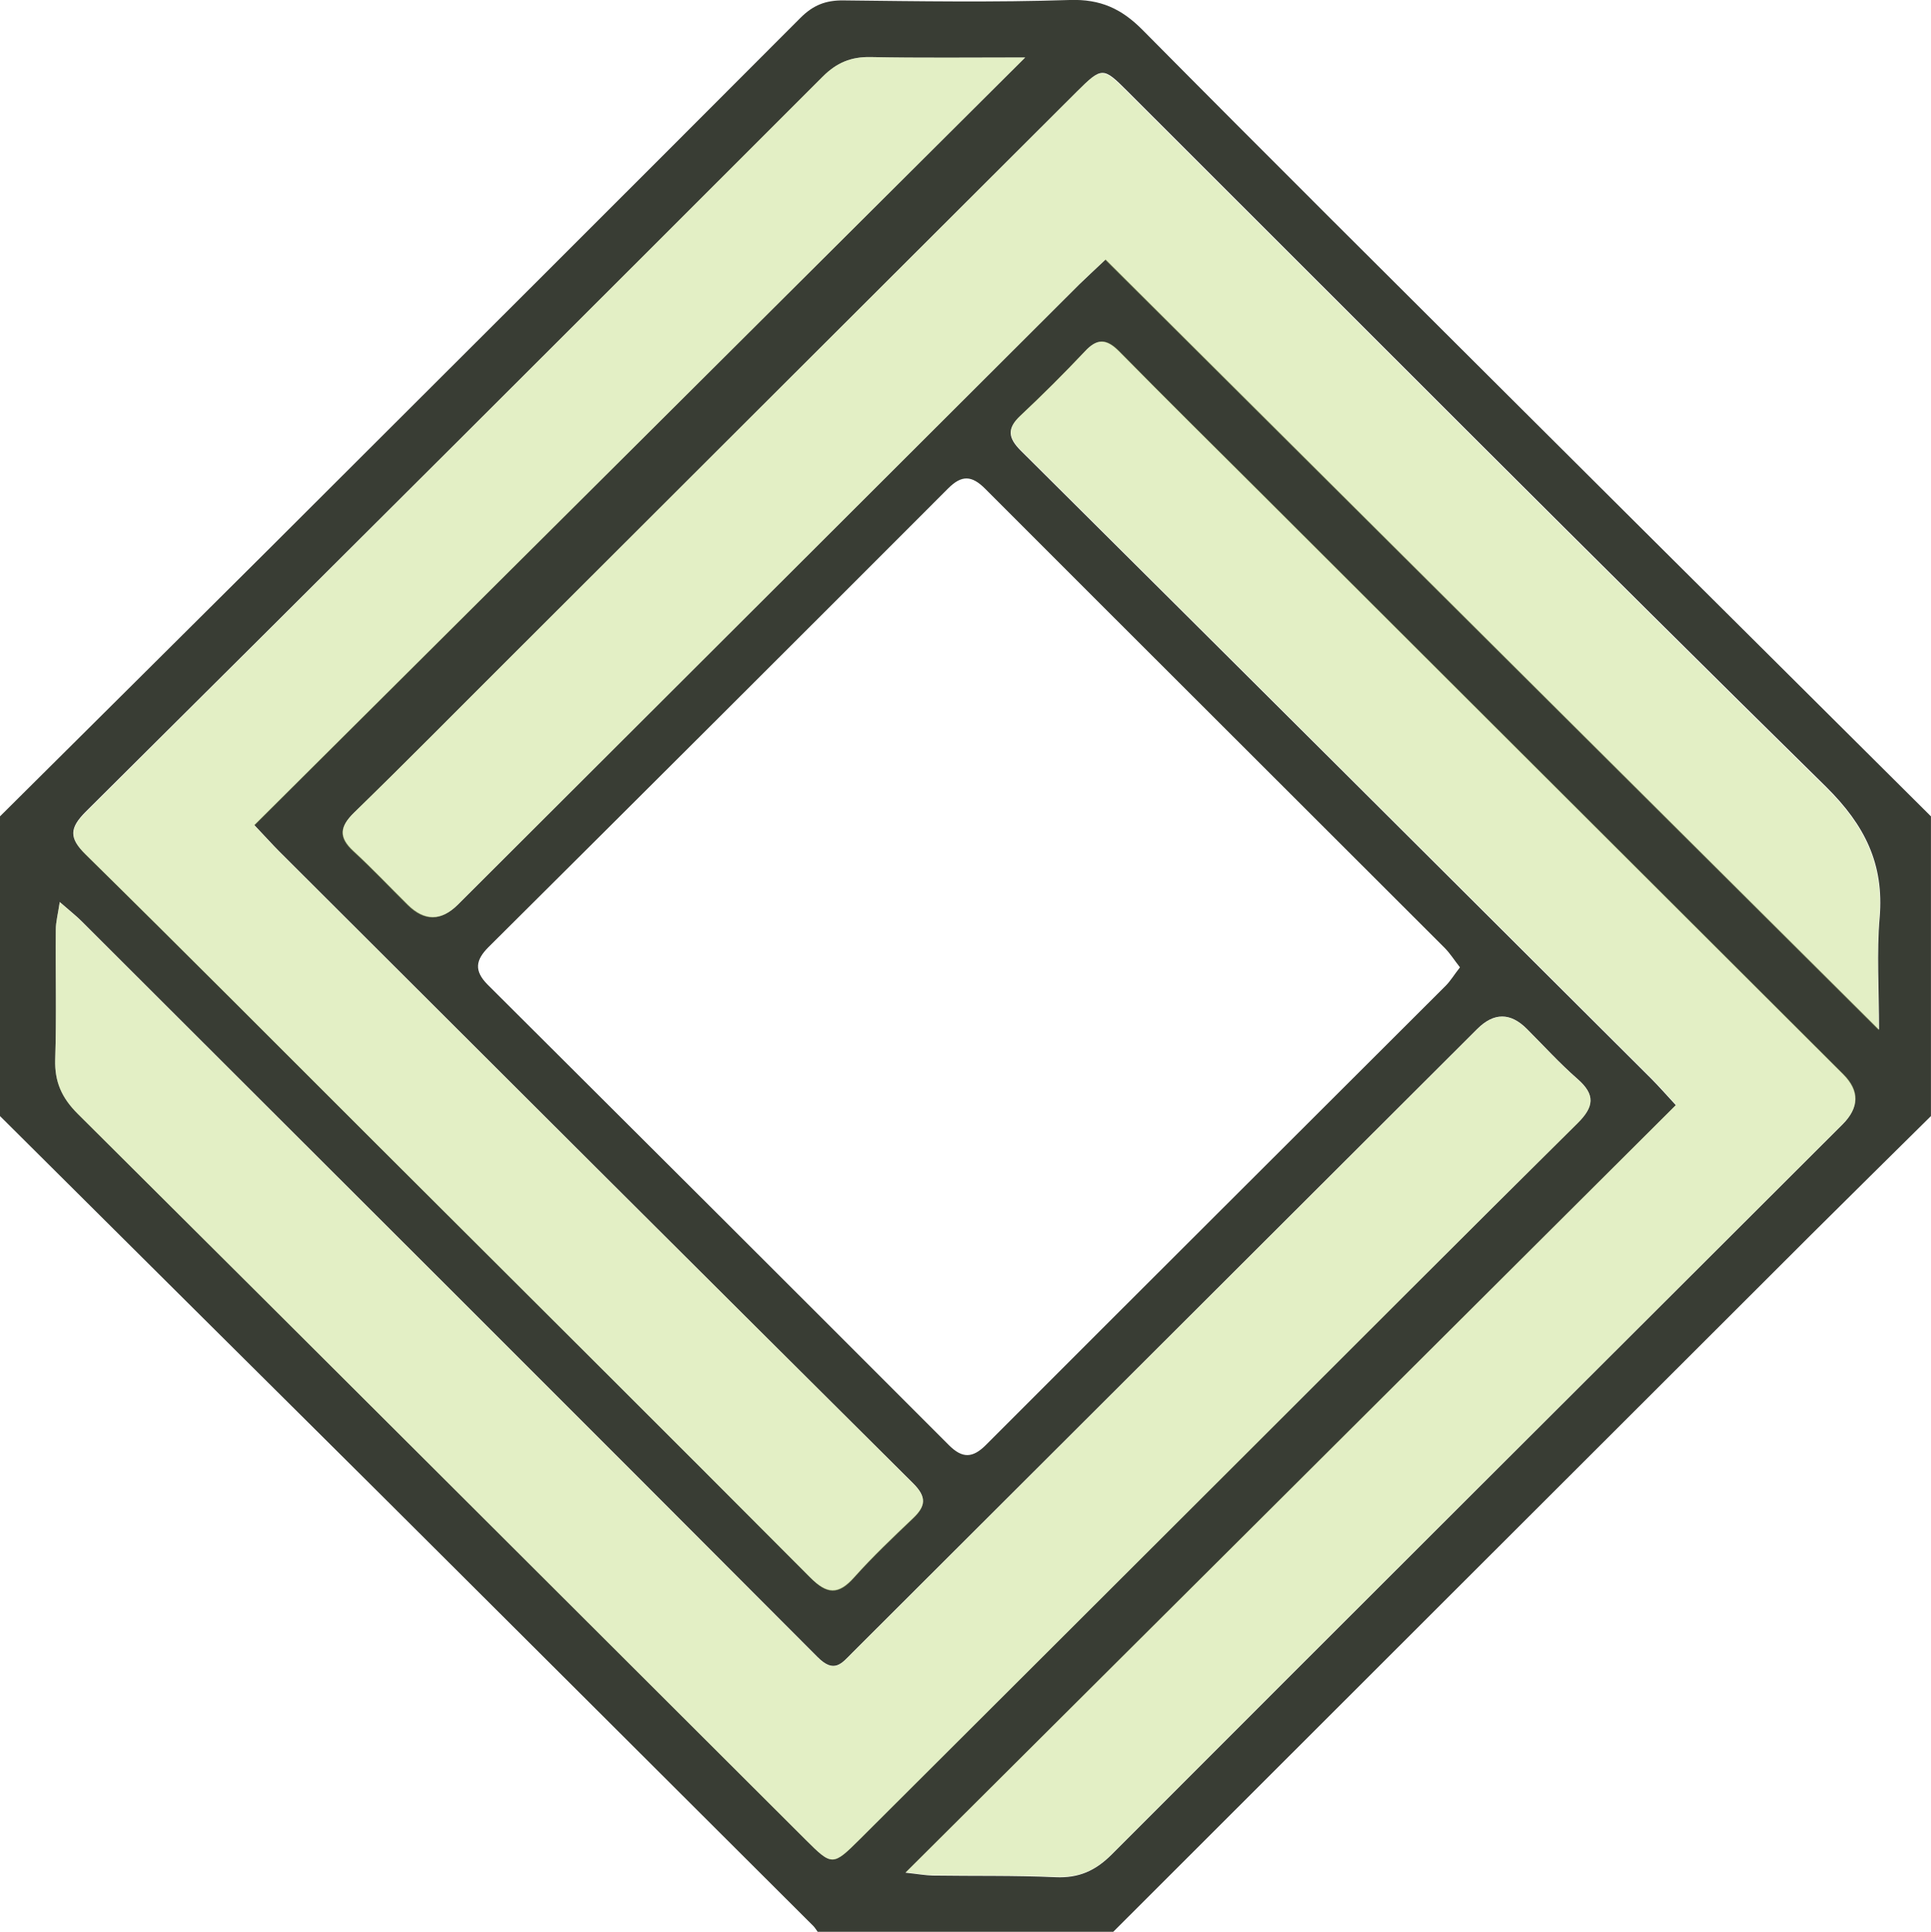
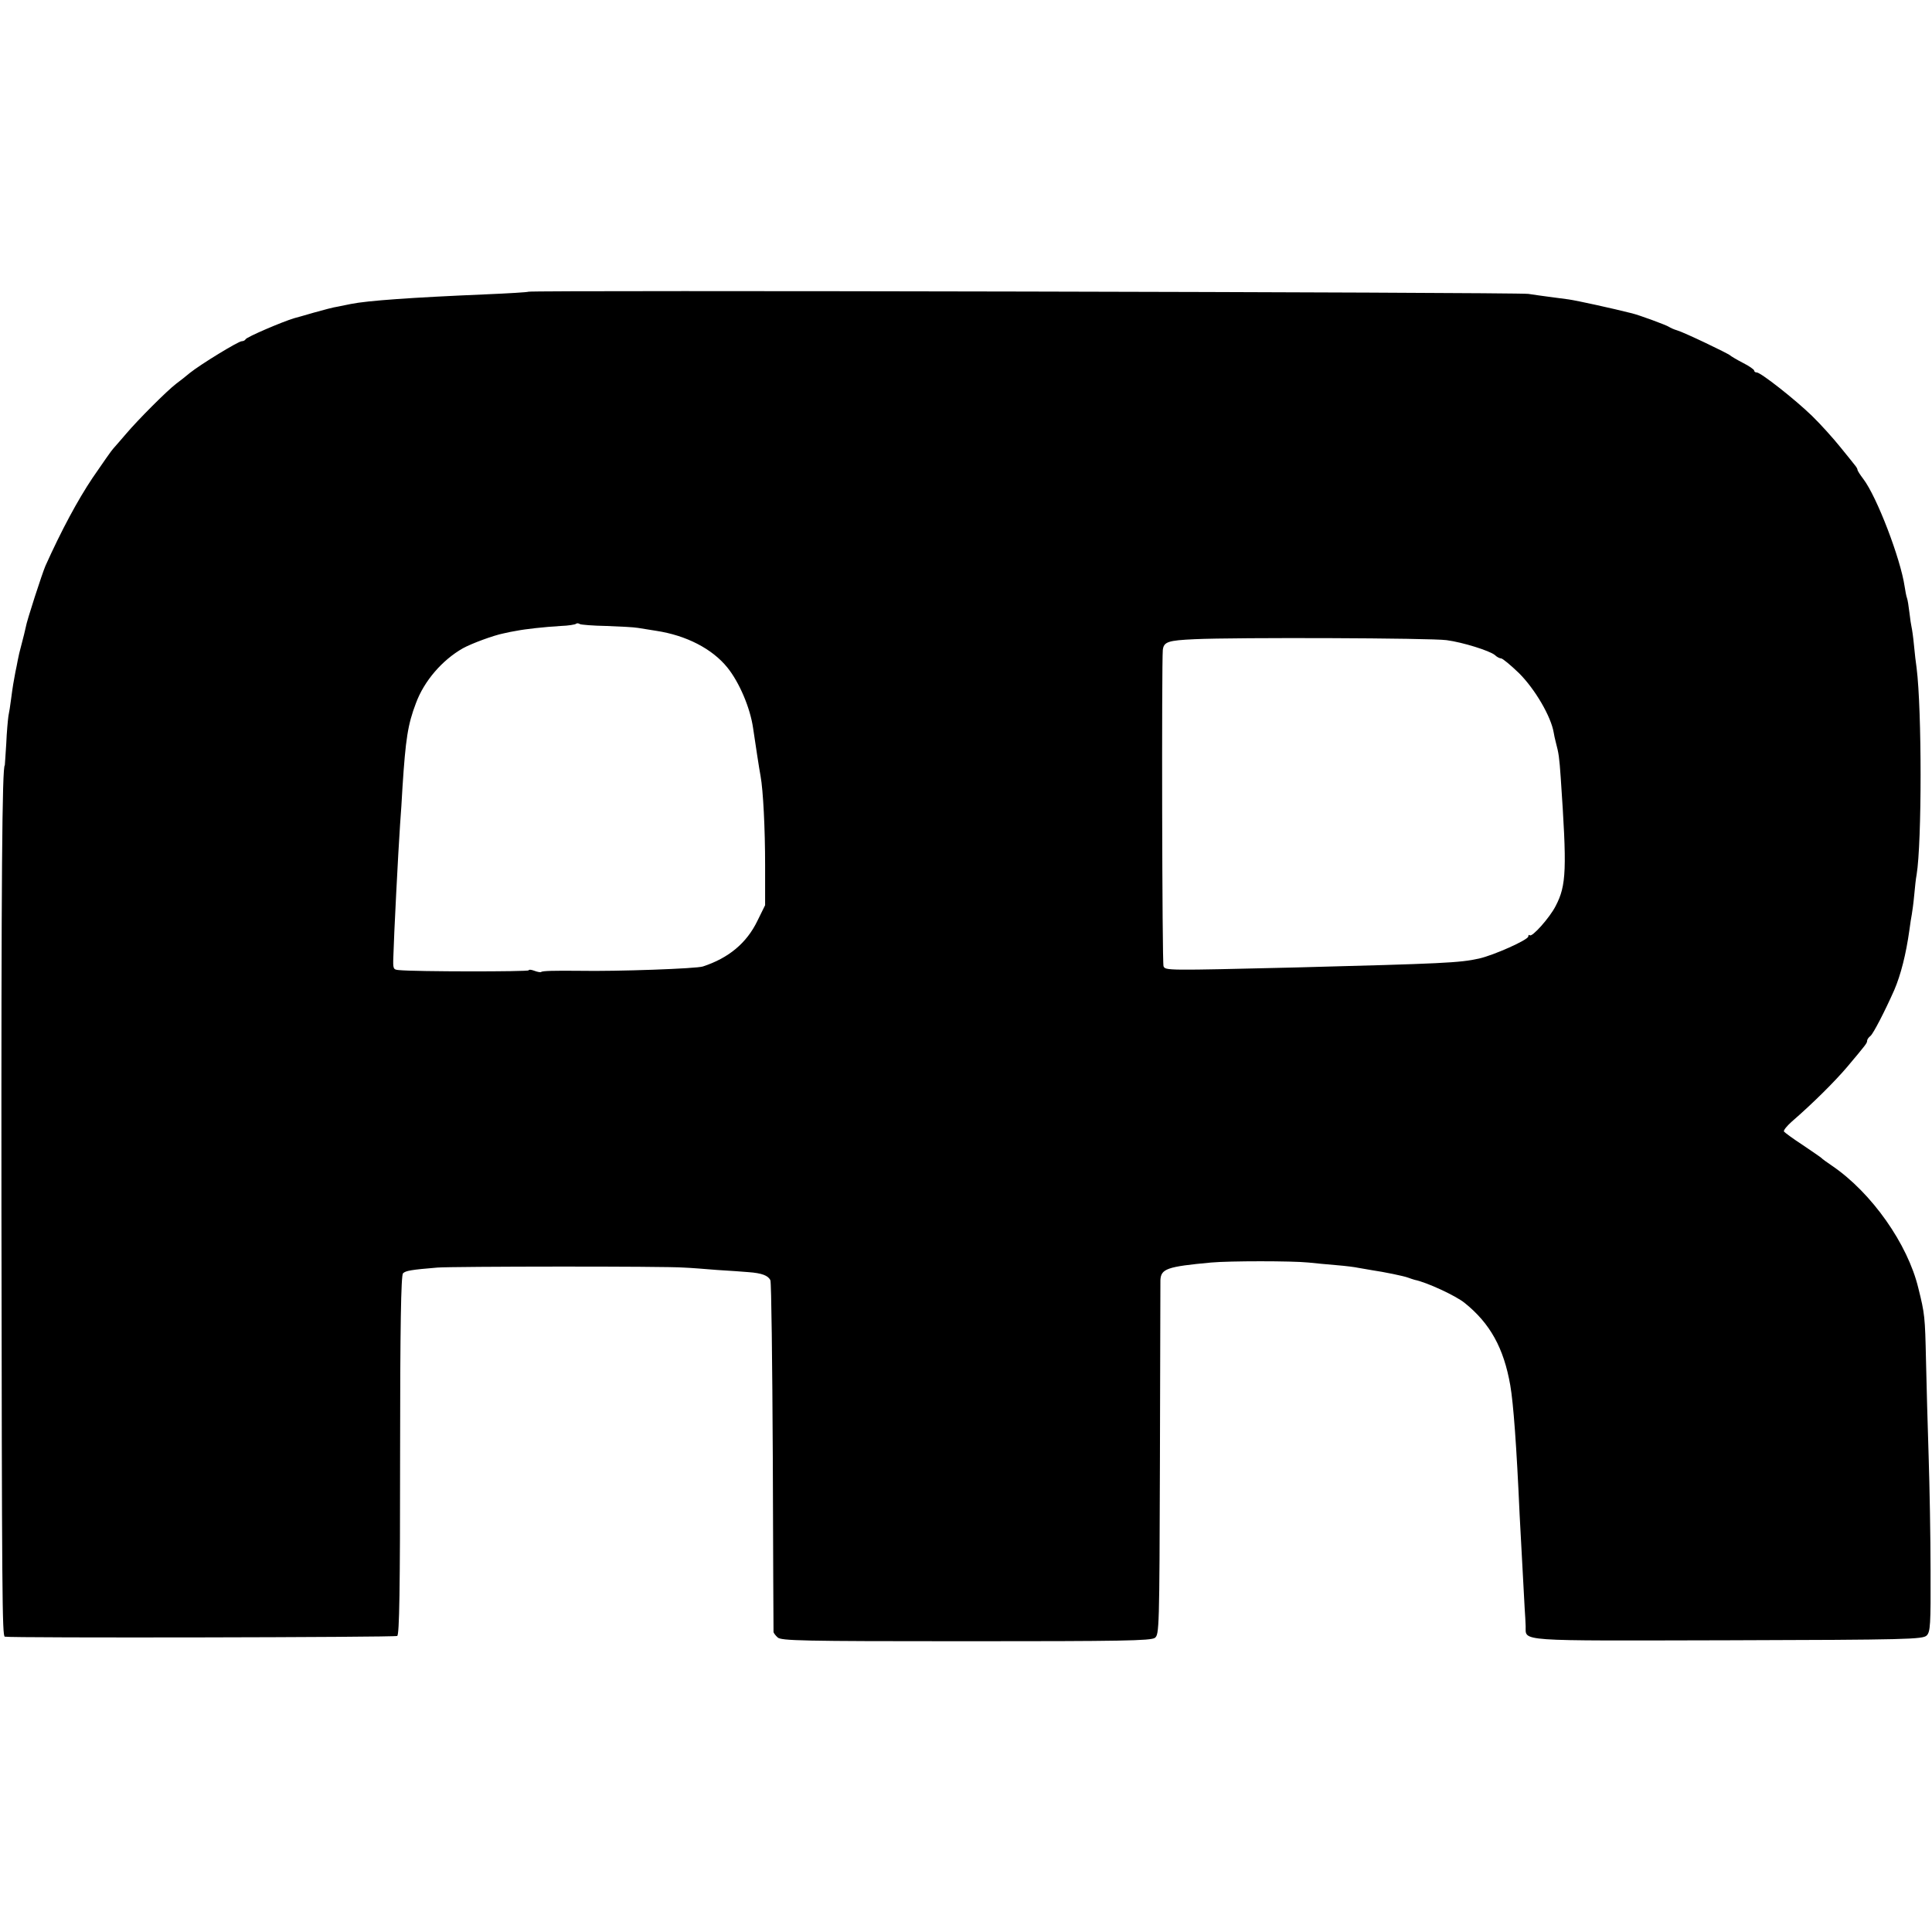
- <svg xmlns="http://www.w3.org/2000/svg" id="Tract Stack logo" data-name="Tract Stack logo" viewBox="0 0 94.08 94.12">
-   <defs>
-     <style>.face{fill:#c8df8c;opacity:.5}</style>
-   </defs>
-   <path d="M0 54.37v-14.6c4.39-4.36 8.78-8.72 13.16-13.08C21.78 18.09 30.4 9.49 39 .87c.62-.62 1.23-.86 2.09-.85 3.68.04 7.36.1 11.03-.02 1.49-.05 2.52.42 3.55 1.46 6.12 6.18 12.3 12.32 18.46 18.46 6.64 6.62 13.3 13.23 19.95 19.85v14.6c-1.96 1.94-3.92 3.87-5.87 5.81C76.88 71.49 65.56 82.8 54.24 94.11h-14.4c-.07-.09-.13-.2-.21-.28-7.1-7.08-14.19-14.16-21.29-21.23C12.23 66.53 6.11 60.45 0 54.37m71.13-7.25c-.27-.34-.48-.68-.75-.95-7.46-7.46-14.93-14.9-22.38-22.36-.65-.65-1.14-.68-1.8-.02-7.45 7.46-14.92 14.91-22.4 22.35-.63.63-.71 1.15-.05 1.82 7.5 7.47 15 14.95 22.48 22.44.66.66 1.16.64 1.81-.01 7.45-7.46 14.93-14.91 22.39-22.36.25-.25.43-.56.7-.9ZM49.95 2.8c-2.67 0-5.1.03-7.53-.02-.95-.02-1.65.27-2.33.95-11.95 11.95-23.91 23.89-35.9 35.8-.81.81-.84 1.29-.01 2.1 4.76 4.68 9.46 9.41 14.18 14.12 7.04 7.03 14.09 14.04 21.11 21.09.82.82 1.37.86 2.14 0 .9-1.01 1.89-1.95 2.88-2.89.61-.58.67-1.02.01-1.68-10.31-10.25-20.6-20.52-30.9-30.8-.32-.32-.63-.67-1.21-1.28C24.9 27.75 37.31 15.39 49.95 2.8m41.6 47.39c0-2.03-.12-3.77.03-5.49.22-2.61-.72-4.5-2.61-6.37C77.55 27.1 66.26 15.75 54.93 4.44c-1.19-1.19-1.24-1.19-2.47.03-9.22 9.2-18.43 18.39-27.64 27.59-2.52 2.51-5.01 5.04-7.56 7.52-.7.68-.77 1.2-.03 1.88.91.84 1.76 1.74 2.64 2.61q1.22 1.21 2.44 0l30.27-30.21c.36-.35.73-.69 1.29-1.22 12.52 12.47 24.94 24.84 37.69 37.53ZM2.91 43.95c-.09.6-.19.97-.19 1.33-.02 2.11.04 4.23-.03 6.34-.03 1.08.32 1.86 1.09 2.63 11.84 11.78 23.65 23.58 35.47 35.37 1.29 1.29 1.32 1.29 2.65-.03 6.25-6.23 12.5-12.47 18.75-18.71 5.4-5.39 10.79-10.79 16.21-16.16.81-.8.88-1.39 0-2.16-.87-.76-1.65-1.62-2.47-2.44q-1.2-1.2-2.41 0L41.53 80.51c-.52.52-.88 1.04-1.7.21C27.9 68.75 15.94 56.82 3.98 44.88c-.27-.27-.58-.51-1.07-.94Zm41.2 47.28c.58.06.96.13 1.33.14 2 .03 4-.01 5.99.08 1.13.05 1.94-.31 2.74-1.11 11.85-11.87 23.73-23.71 35.6-35.56q1.23-1.23.03-2.44L61.39 23.99c-2.29-2.28-4.59-4.56-6.86-6.86-.62-.63-1.08-.66-1.68 0a71 71 0 0 1-3.14 3.13c-.65.61-.6 1.07.02 1.69 10.25 10.19 20.49 20.4 30.73 30.61.36.36.69.74 1.19 1.28C69.14 66.31 56.71 78.7 44.1 91.25Z" style="fill:#393d34" />
-   <path d="M49.95 2.8C37.31 15.39 24.91 27.75 12.4 40.21c.58.62.89.96 1.21 1.28a22451 22451 0 0 0 30.9 30.8c.66.66.59 1.1-.01 1.68-.98.94-1.97 1.87-2.88 2.89-.77.87-1.33.83-2.14 0-7.01-7.05-14.07-14.07-21.11-21.09-4.72-4.71-9.43-9.44-14.18-14.12-.83-.82-.8-1.3.01-2.1Q22.17 21.655 40.08 3.73c.68-.68 1.38-.96 2.33-.95 2.43.05 4.86.02 7.53.02Z" class="face" />
-   <path d="M91.54 50.19C78.79 37.5 66.37 25.12 53.85 12.66c-.56.53-.93.86-1.29 1.22L22.29 44.09q-1.22 1.21-2.44 0c-.88-.87-1.73-1.78-2.64-2.61-.74-.68-.67-1.2.03-1.88 2.54-2.48 5.04-5.01 7.56-7.52 9.21-9.2 18.43-18.39 27.64-27.59 1.22-1.22 1.28-1.22 2.47-.03 11.33 11.31 22.62 22.66 34.04 33.89 1.89 1.86 2.83 3.76 2.61 6.37-.14 1.72-.03 3.45-.03 5.49Z" class="face" />
-   <path d="M2.91 43.95c.49.43.8.67 1.07.94C15.94 56.83 27.9 68.76 39.83 80.73c.83.83 1.18.31 1.7-.21l30.45-30.39q1.21-1.2 2.41 0c.82.82 1.6 1.68 2.47 2.44.88.77.81 1.35 0 2.16-5.43 5.36-10.81 10.77-16.21 16.16-6.25 6.24-12.5 12.47-18.75 18.71-1.32 1.32-1.35 1.32-2.65.03-11.82-11.79-23.63-23.6-35.47-35.37-.77-.77-1.12-1.55-1.09-2.63.07-2.11.01-4.22.03-6.34 0-.36.1-.73.19-1.33Z" class="face" />
-   <path d="M44.11 91.23c12.6-12.56 25.03-24.94 37.55-37.41-.5-.54-.83-.92-1.19-1.28C70.23 42.33 60 32.13 49.74 21.93c-.62-.62-.67-1.08-.02-1.69a84 84 0 0 0 3.14-3.13c.61-.65 1.07-.62 1.68 0 2.27 2.31 4.57 4.58 6.86 6.86l28.41 28.35q1.21 1.2-.03 2.44c-11.87 11.85-23.75 23.69-35.6 35.56-.8.8-1.61 1.16-2.74 1.11-2-.09-4-.05-5.99-.08-.37 0-.75-.08-1.33-.14Z" class="face" />
+ <svg xmlns="http://www.w3.org/2000/svg" version="1.0" viewBox="0 0 804 804" preserveAspectRatio="xMidYMid meet">
+   <g transform="translate(0,804) scale(0.1,-0.1)">
+     <path d="M2199 6826 c-2 -2 -83 -7 -179 -11 -306 -13 -491 -26 -560 -40 -14 -3 -38 -8 -54 -11 -16 -2 -61 -14 -100 -25 -39 -11 -75 -22 -81 -23 -48 -14 -200 -79 -203 -88 -2 -4 -9 -8 -16 -8 -14 0 -171 -96 -216 -132 -15 -13 -41 -33 -57 -45 -38 -29 -158 -149 -208 -208 -22 -26 -46 -53 -53 -61 -7 -7 -46 -63 -87 -123 -61 -91 -129 -217 -196 -366 -13 -30 -78 -229 -82 -256 -3 -13 -10 -44 -17 -69 -7 -25 -14 -55 -16 -67 -2 -13 -7 -35 -10 -50 -7 -37 -11 -59 -18 -113 -3 -25 -8 -56 -11 -70 -2 -14 -7 -66 -9 -115 -3 -50 -6 -90 -6 -90 -11 0 -15 -473 -14 -1850 2 -1607 3 -1774 14 -1776 22 -6 1624 -3 1633 3 9 5 12 191 12 752 0 533 4 749 12 757 11 11 34 15 143 24 63 5 950 6 1025 0 28 -1 91 -6 140 -10 50 -3 108 -7 130 -9 55 -4 82 -14 91 -34 4 -9 8 -341 10 -737 1 -396 3 -723 3 -727 1 -4 8 -14 17 -22 14 -14 99 -16 783 -16 647 0 770 2 787 14 18 14 19 34 21 738 1 398 2 735 2 750 2 48 27 57 211 74 78 7 335 7 405 0 28 -3 80 -8 117 -11 37 -3 77 -8 90 -11 13 -2 39 -7 58 -10 48 -7 132 -24 150 -31 8 -3 20 -7 27 -9 50 -10 171 -66 208 -96 106 -85 163 -188 190 -343 13 -75 26 -249 39 -540 5 -93 18 -340 21 -390 2 -22 3 -54 4 -72 2 -65 -51 -61 841 -59 749 2 812 4 828 20 15 15 17 44 16 269 0 139 -4 353 -8 477 -4 124 -9 304 -11 400 -4 181 -5 192 -32 300 -44 183 -194 396 -358 508 -22 15 -42 29 -45 33 -3 3 -38 27 -78 54 -40 26 -75 52 -78 56 -3 5 12 23 32 41 90 78 180 168 231 228 79 94 83 99 83 109 0 5 6 14 14 20 12 10 60 103 99 191 27 63 49 149 63 250 3 25 8 54 10 65 2 11 7 47 10 80 3 33 7 71 10 85 22 135 22 684 0 860 -3 19 -8 62 -11 95 -3 33 -8 67 -10 75 -2 8 -6 35 -9 61 -3 25 -7 52 -10 60 -3 7 -7 30 -10 49 -17 115 -115 372 -172 447 -13 17 -24 34 -24 38 0 3 -4 11 -10 18 -5 7 -33 41 -62 77 -29 36 -81 94 -117 129 -72 70 -214 181 -230 181 -6 0 -11 3 -11 8 0 4 -21 19 -47 32 -27 14 -50 28 -53 31 -8 8 -192 96 -220 104 -14 4 -29 11 -35 15 -10 7 -121 48 -153 56 -83 21 -229 53 -264 58 -24 3 -61 8 -83 11 -22 3 -60 8 -85 12 -45 7 -4154 16 -4161 9z m325 -1391 c55 -2 115 -5 131 -8 17 -3 50 -8 75 -12 126 -19 234 -75 297 -153 50 -62 95 -168 107 -252 9 -61 26 -174 31 -199 11 -60 19 -219 19 -372 l0 -166 -32 -65 c-45 -93 -120 -155 -227 -190 -26 -9 -356 -21 -515 -18 -103 1 -154 0 -158 -5 -2 -2 -15 0 -28 5 -13 5 -24 6 -24 2 0 -6 -472 -6 -540 1 -24 2 -25 5 -23 57 2 81 20 434 28 550 3 41 8 111 10 155 13 200 22 260 56 349 34 92 109 179 195 228 36 20 128 54 169 62 17 4 41 9 55 11 35 7 115 16 183 20 32 1 61 6 64 9 3 3 10 3 16 -1 5 -3 55 -7 111 -8z m3496 -59 c68 -9 179 -44 201 -62 8 -8 20 -14 26 -14 6 0 40 -28 75 -62 66 -66 133 -180 144 -248 1 -8 5 -25 8 -37 13 -49 15 -64 21 -150 26 -381 24 -447 -21 -533 -24 -48 -99 -132 -108 -122 -3 3 -6 1 -6 -5 0 -14 -143 -78 -205 -92 -81 -18 -150 -21 -760 -37 -543 -13 -545 -13 -553 5 -6 12 -8 1260 -3 1316 4 34 21 40 133 45 171 8 985 5 1048 -4z" />
+   </g>
</svg>
